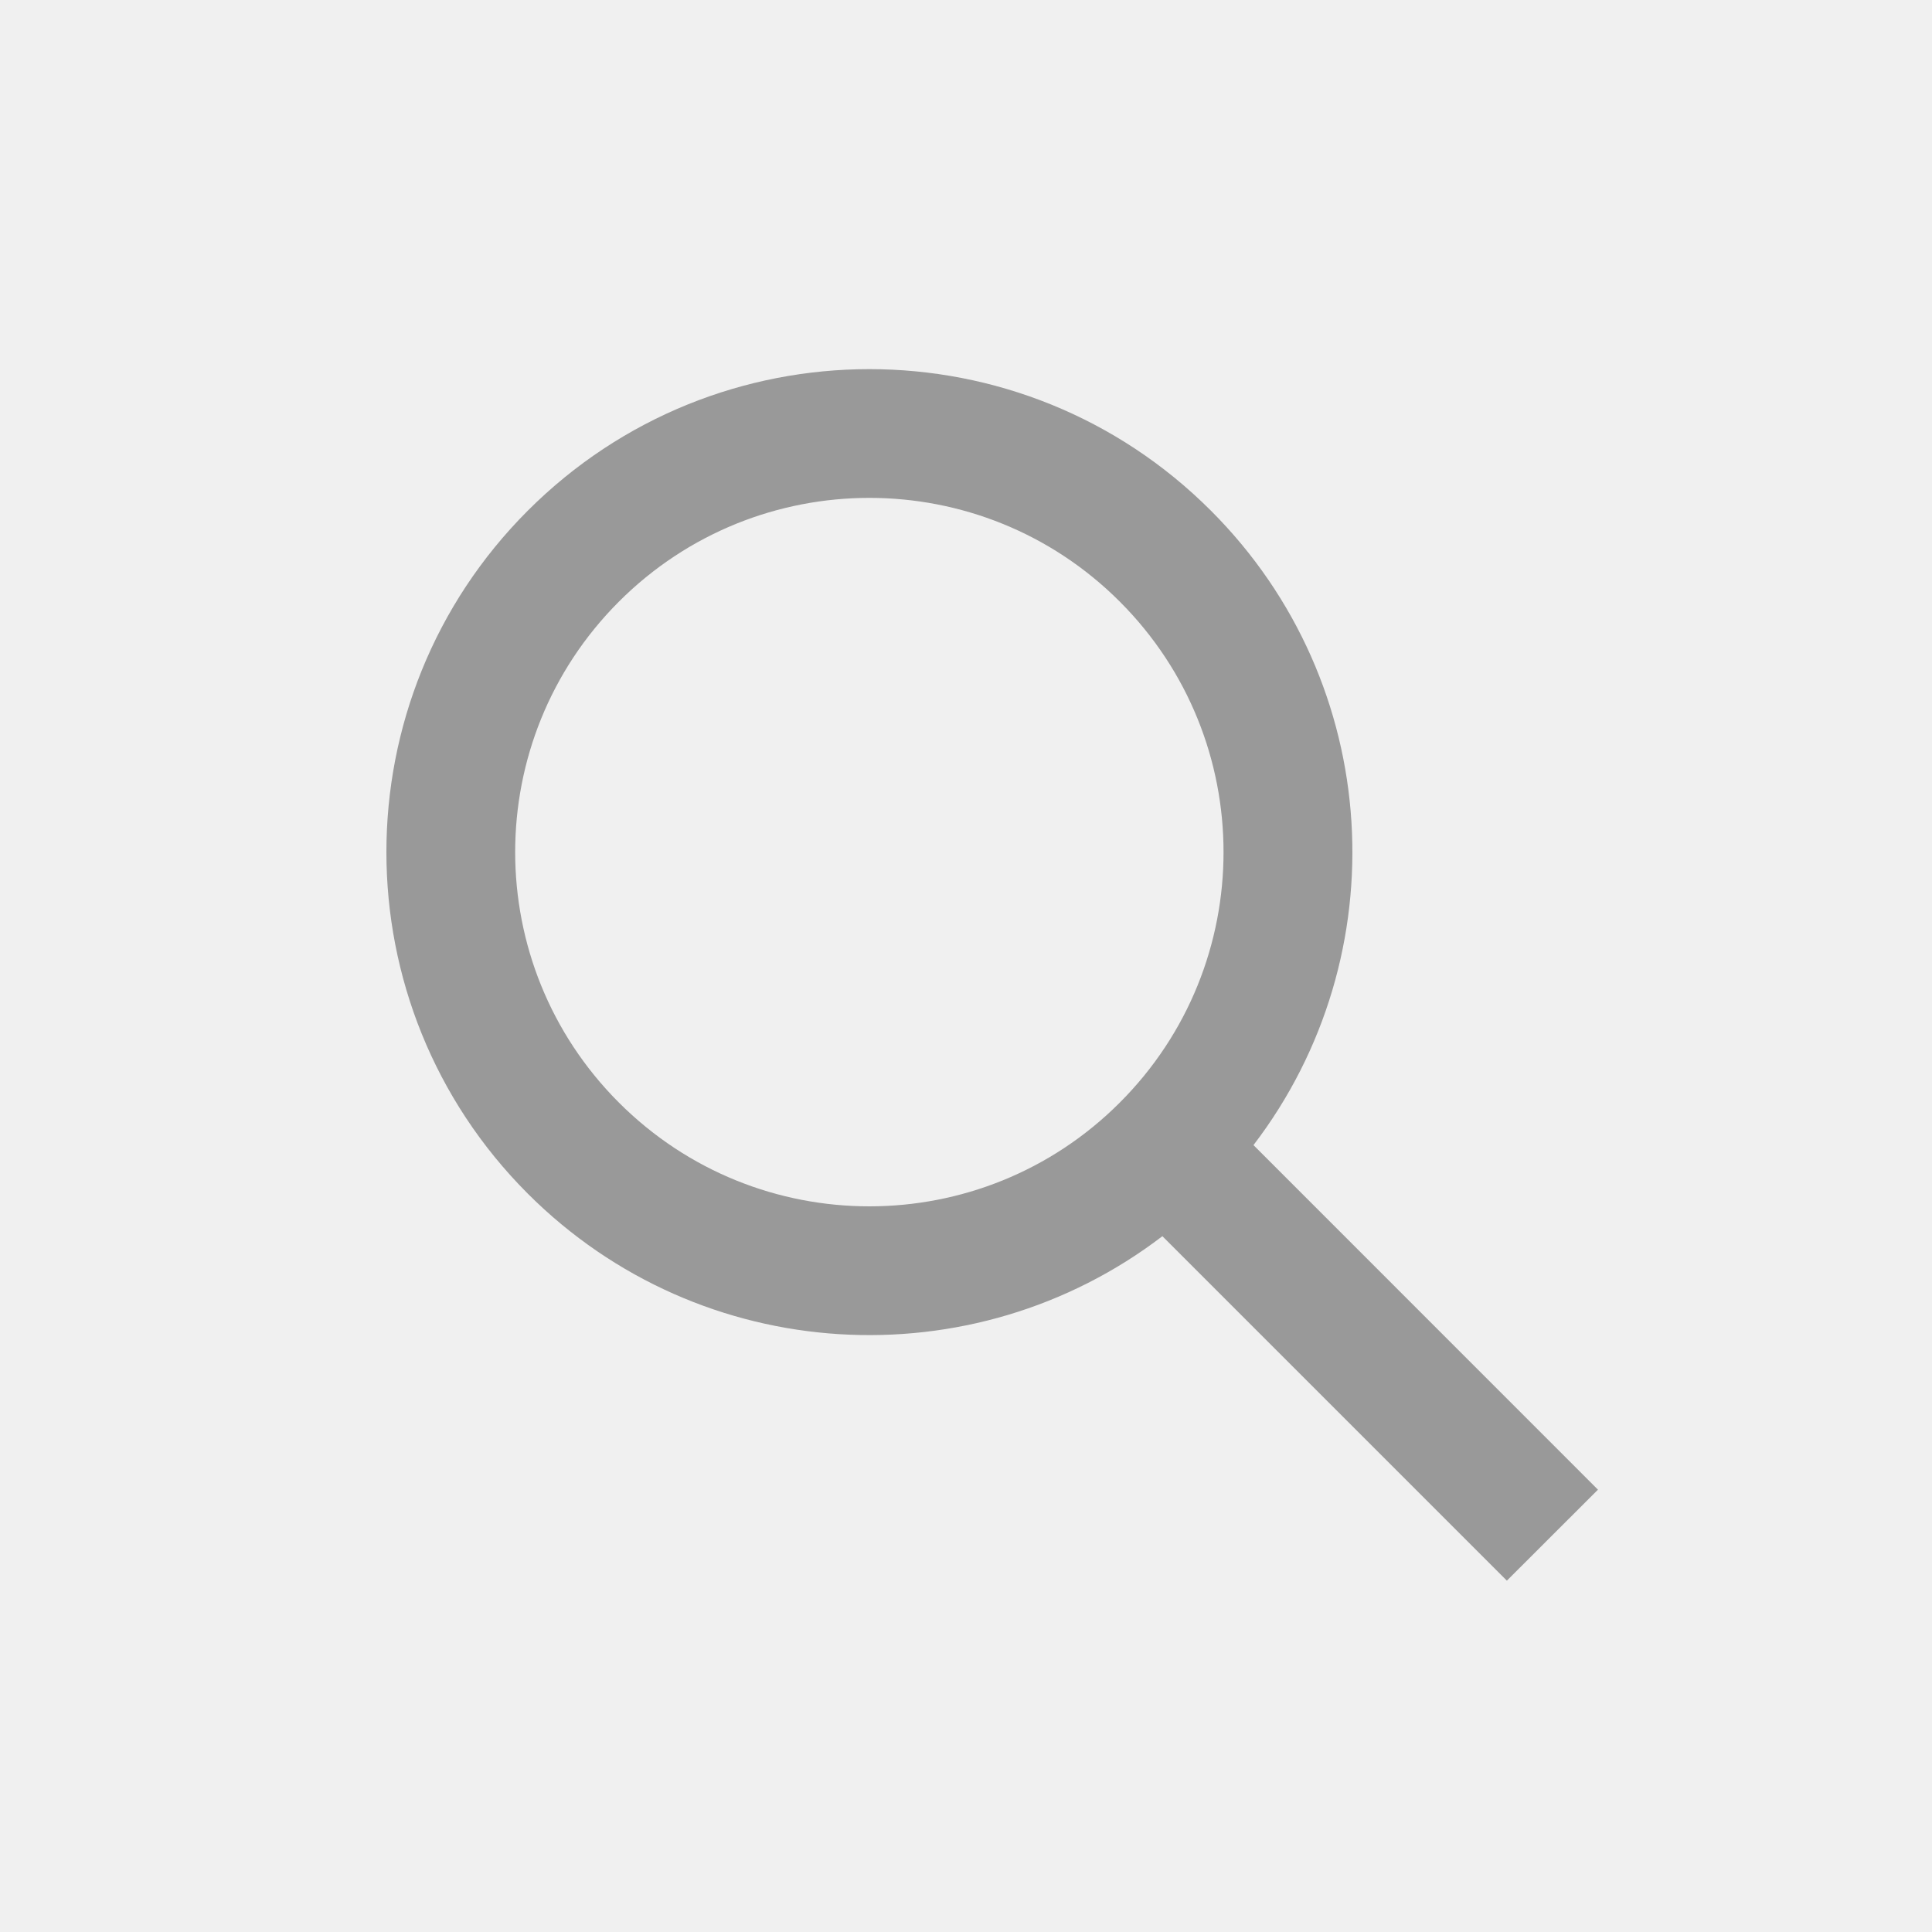
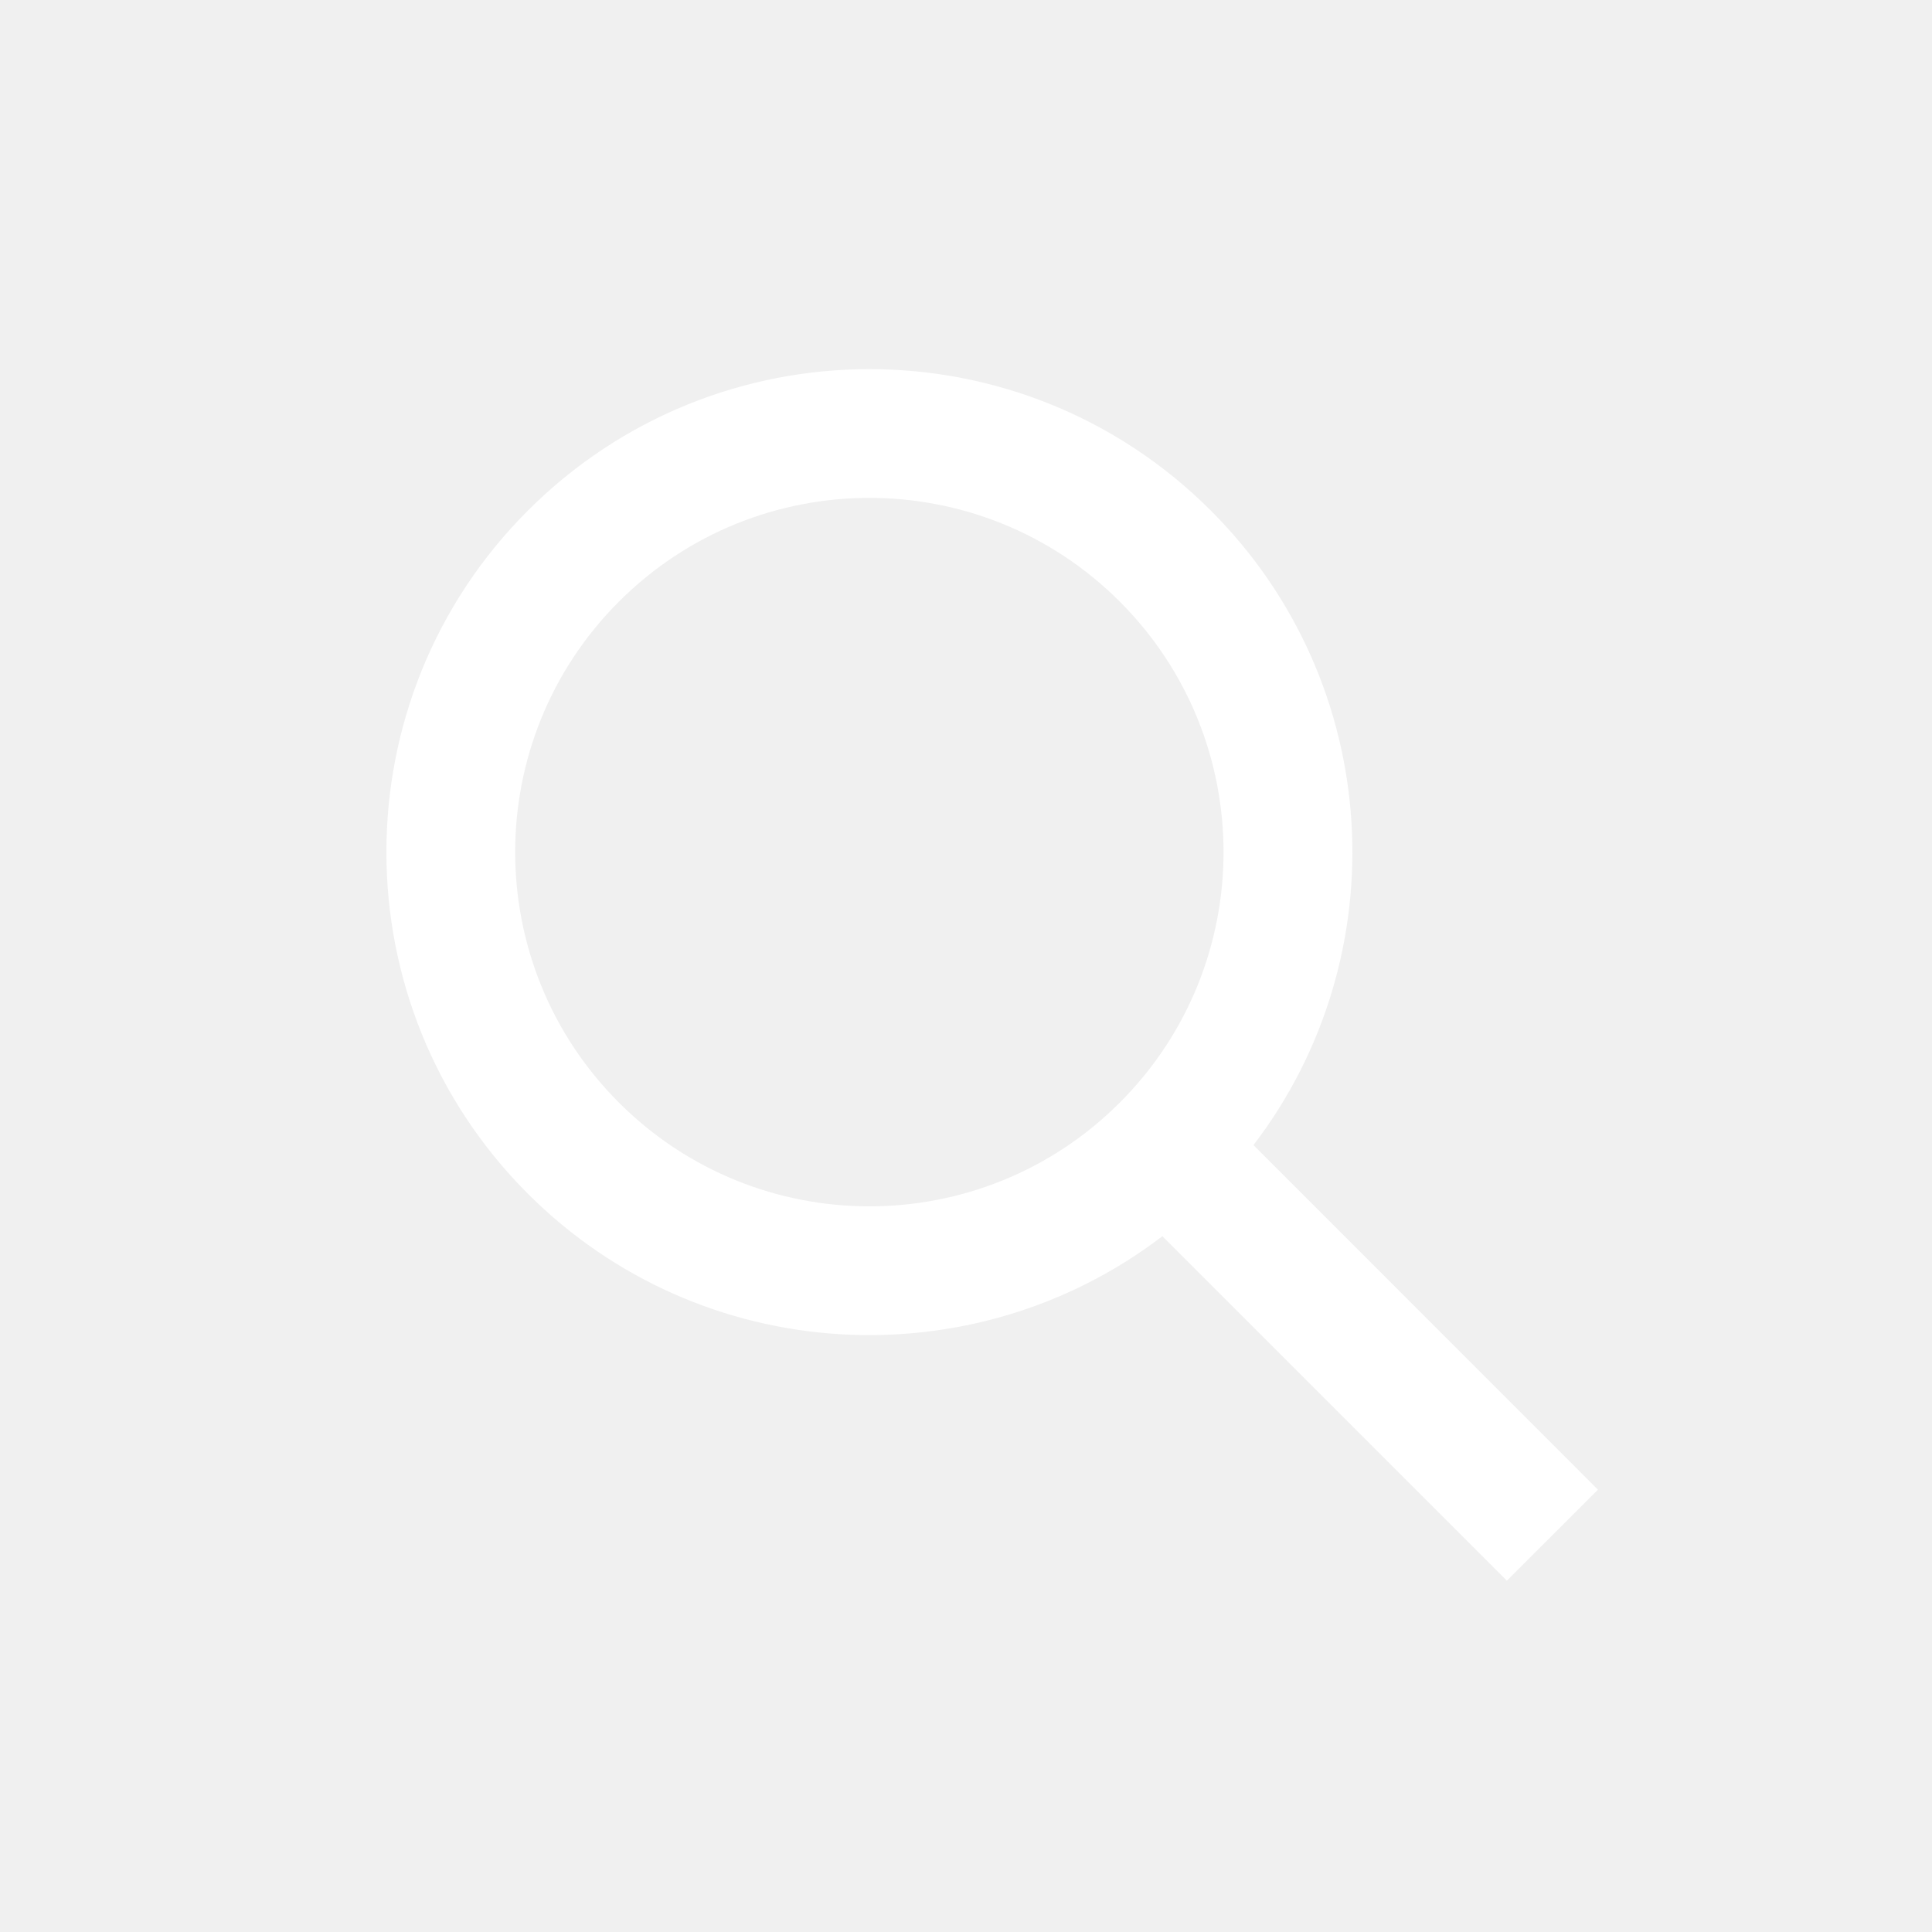
<svg xmlns="http://www.w3.org/2000/svg" viewBox="0 0 20 20" fill="none">
-   <path fill-rule="evenodd" clip-rule="evenodd" d="M11.592 11.414C10.161 12.846 7.839 12.846 6.407 11.414C4.975 9.982 4.975 7.66 6.407 6.228C7.839 4.796 10.161 4.796 11.592 6.228C13.024 7.66 13.024 9.982 11.592 11.414ZM12.033 12.797C10.072 14.296 7.257 14.149 5.464 12.357C3.512 10.404 3.512 7.238 5.464 5.286C7.417 3.333 10.583 3.333 12.535 5.286C14.328 7.078 14.475 9.894 12.976 11.854L16.542 15.421L15.599 16.363L12.033 12.797Z" fill="#999999" />
+   <path fill-rule="evenodd" clip-rule="evenodd" d="M11.592 11.414C10.161 12.846 7.839 12.846 6.407 11.414C4.975 9.982 4.975 7.66 6.407 6.228C7.839 4.796 10.161 4.796 11.592 6.228C13.024 7.66 13.024 9.982 11.592 11.414ZM12.033 12.797C10.072 14.296 7.257 14.149 5.464 12.357C3.512 10.404 3.512 7.238 5.464 5.286C7.417 3.333 10.583 3.333 12.535 5.286C14.328 7.078 14.475 9.894 12.976 11.854L16.542 15.421L15.599 16.363L12.033 12.797Z" fill="#fff" />
</svg>
